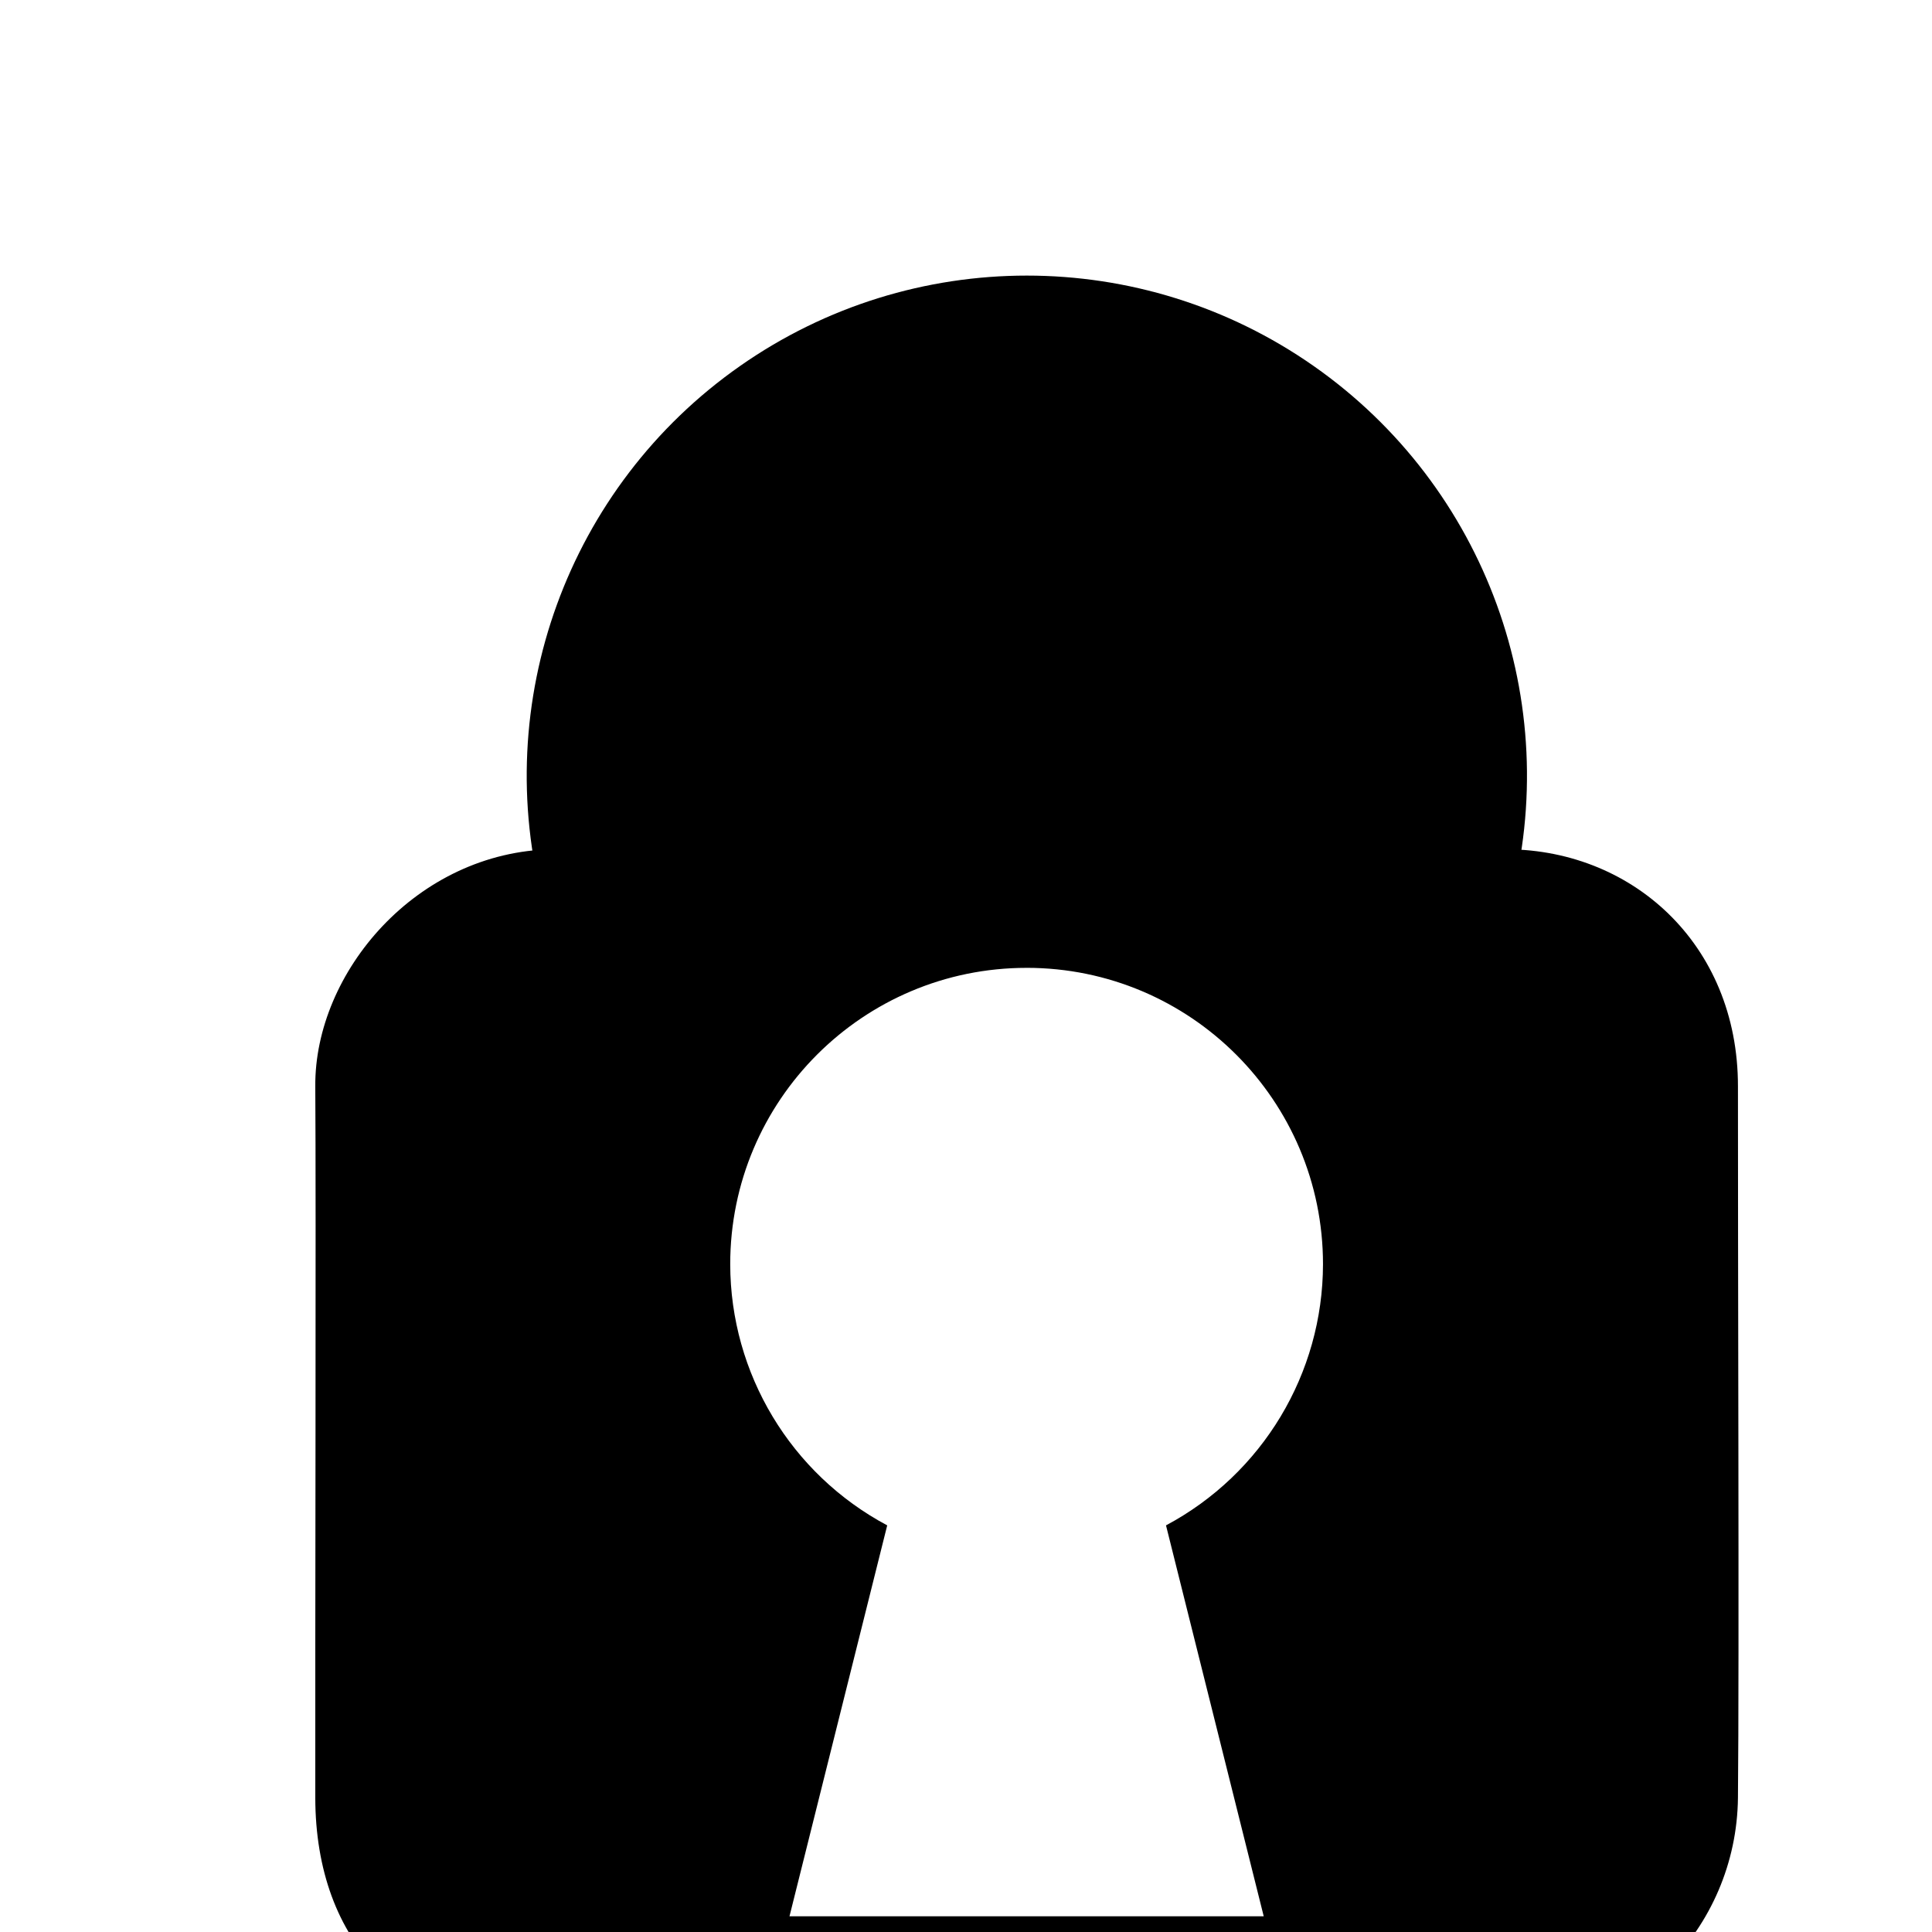
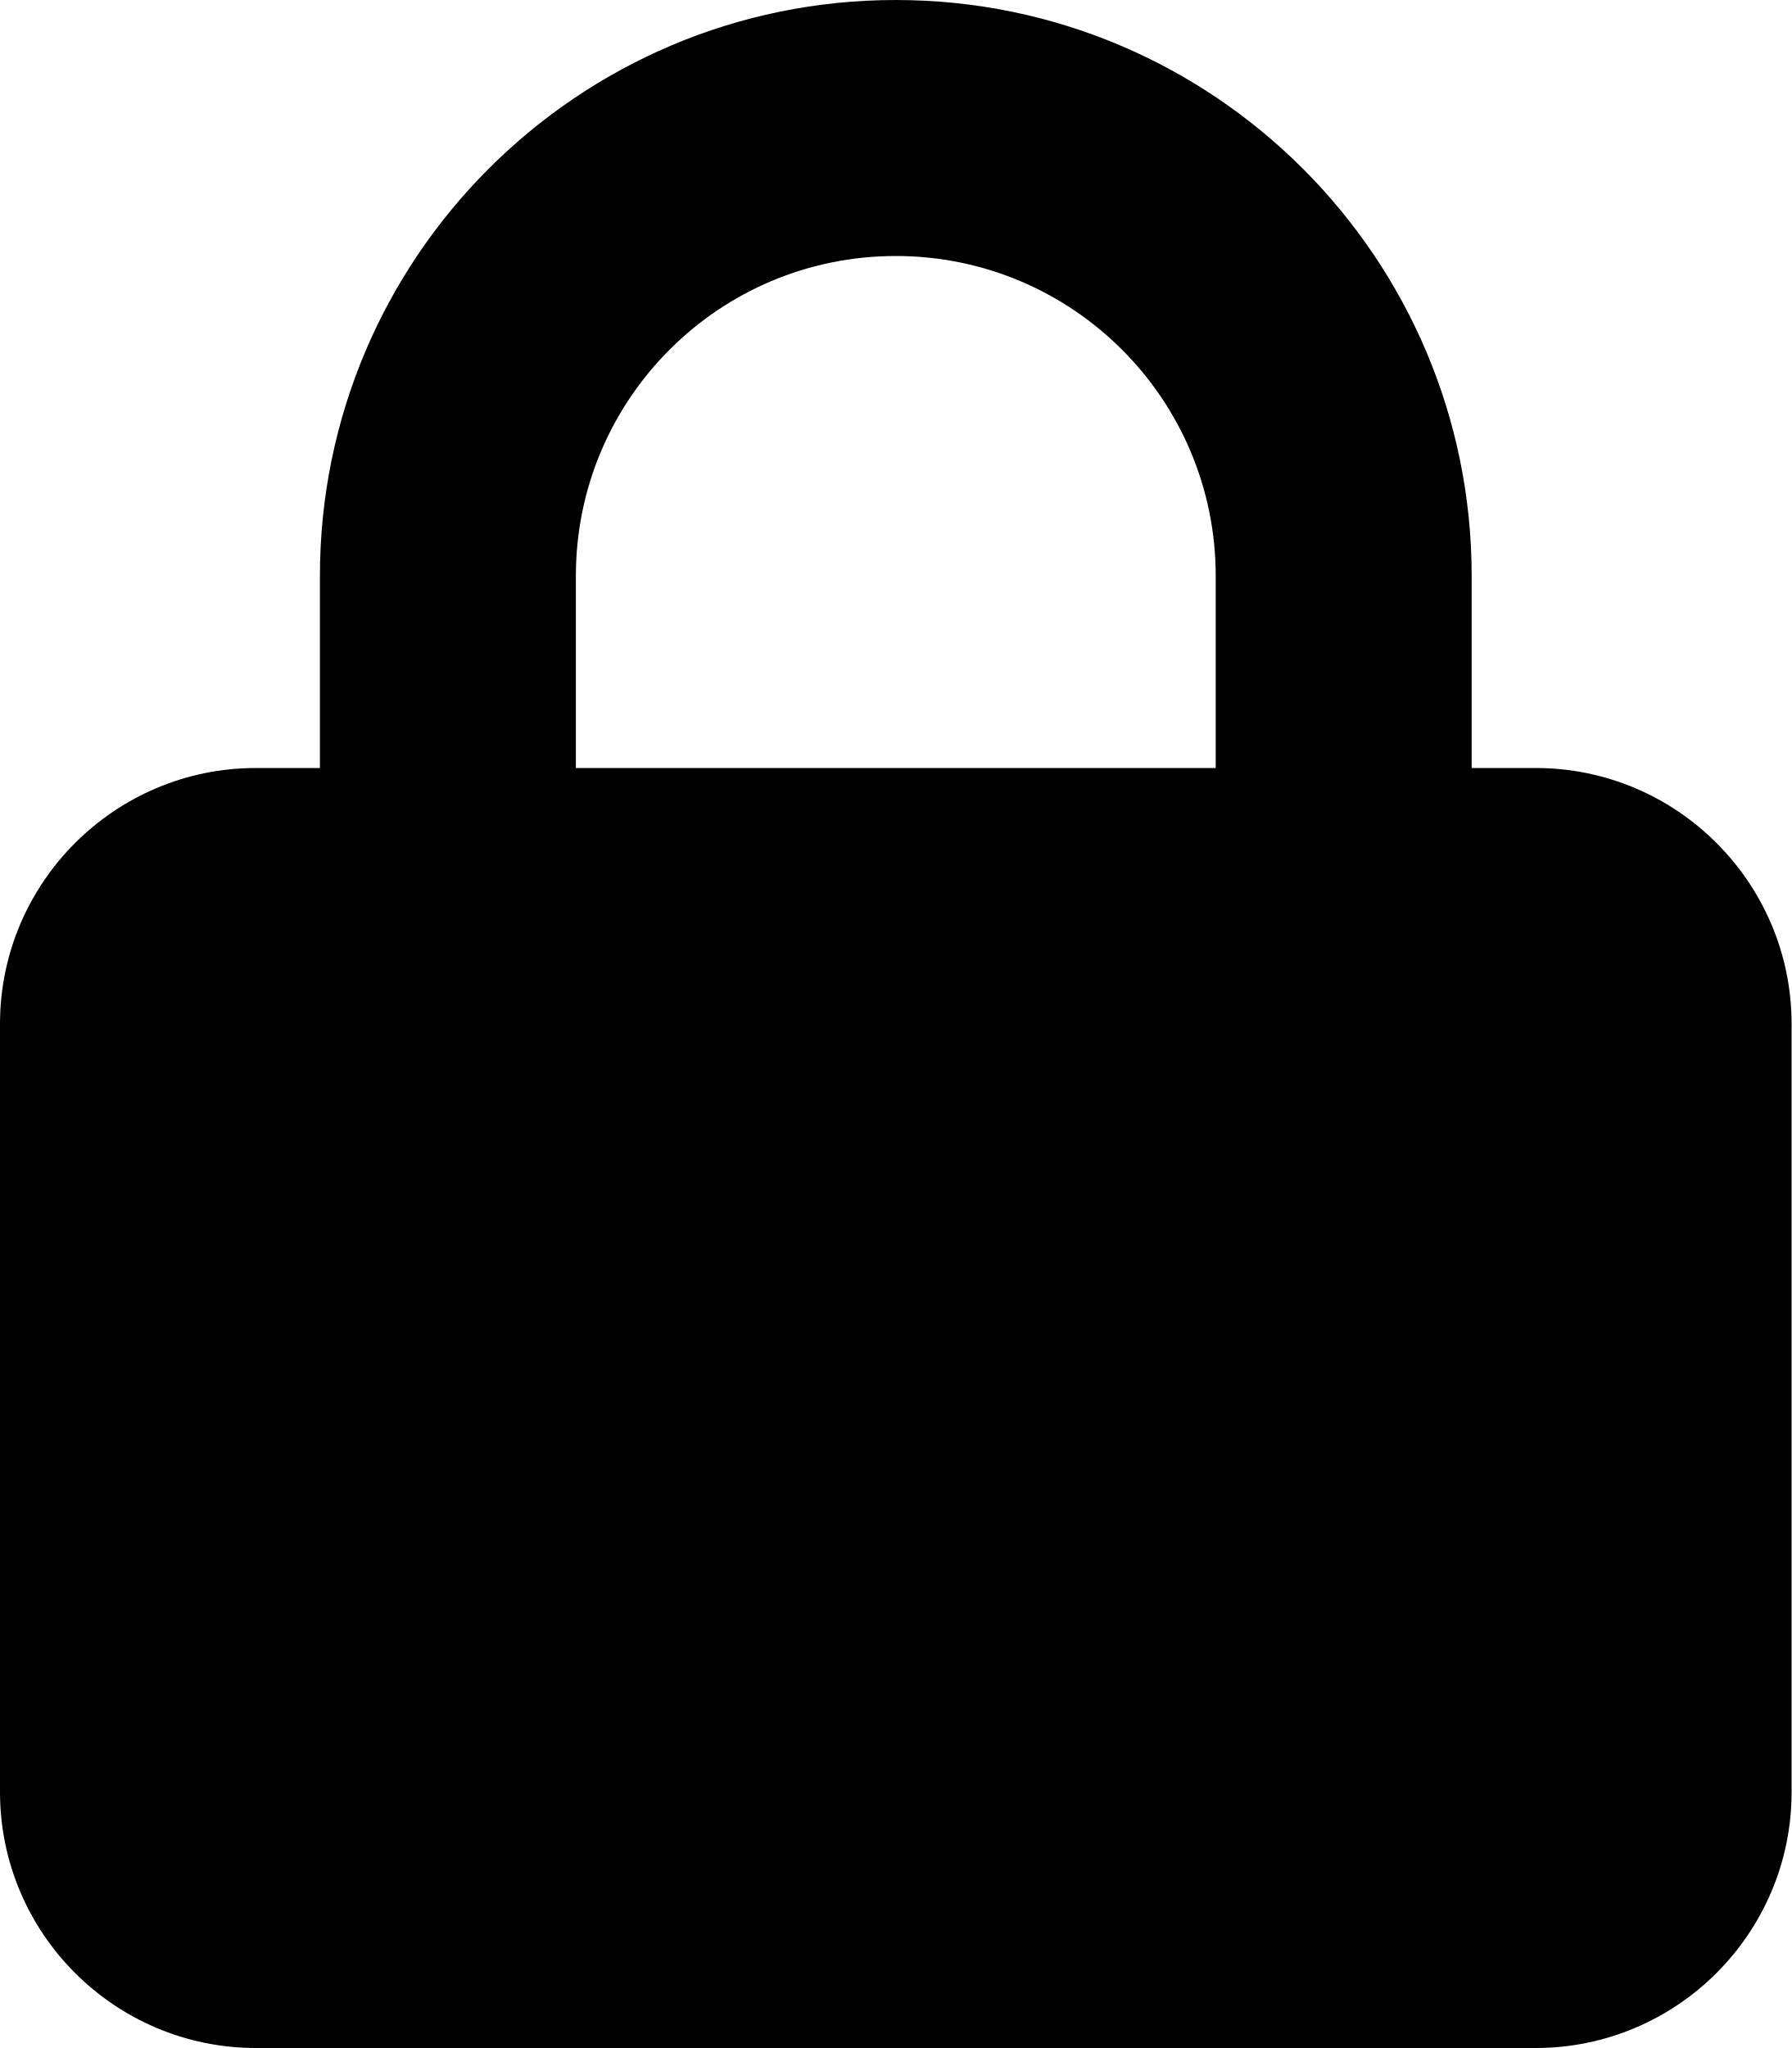
- <svg version="1.1" id="Layer_1" x="0px" y="0px" viewBox="0 0 100 100" style="enable-background:new 0 0 100 100;" xml:space="preserve">
-   <path d="m 38.278,43.923 c -4.405,-0.003 -7.93,0.005 -9.686,0.036 -7.023,0.124 -12.317,6.372 -12.273,12.273 0.044,5.9 -0.012,29.318 0,36.818 0.012,7.5 4.608,12.311 12.273,12.273 7.665,-0.038 42.413,-0.086 49.091,0 6.678,0.087 12.203,-5.467 12.273,-12.273 0.07,-6.806 -0.009,-29.436 0,-36.818 0.009,-7.382 -5.54,-12.386 -12.273,-12.273 -5.049,0.085 -26.188,-0.027 -39.404,-0.036 z m 14.859,6.172 a 15.341,15.341 0 0 1 15.341,15.341 15.341,15.341 0 0 1 -8.126,13.517 l 5.058,20.233 H 40.864 l 5.058,-20.233 A 15.341,15.341 0 0 1 37.796,65.436 15.341,15.341 0 0 1 53.137,50.096 Z" />
-   <path d="m 28.146,46.85 a 25.886,25.886 0 0 1 10.156,-27.904 25.886,25.886 0 0 1 29.695,1e-6 25.886,25.886 0 0 1 10.156,27.904" />
+ <svg xmlns="http://www.w3.org/2000/svg" height="1em" viewBox="0 0 448 512">
+   <path d="M144 144v48H304V144c0-44.2-35.8-80-80-80s-80 35.8-80 80zM80 192V144C80 64.5 144.5 0 224 0s144 64.5 144 144v48h16c35.3 0 64 28.7 64 64V448c0 35.3-28.7 64-64 64H64c-35.3 0-64-28.7-64-64V256c0-35.3 28.7-64 64-64H80z" />
</svg>
